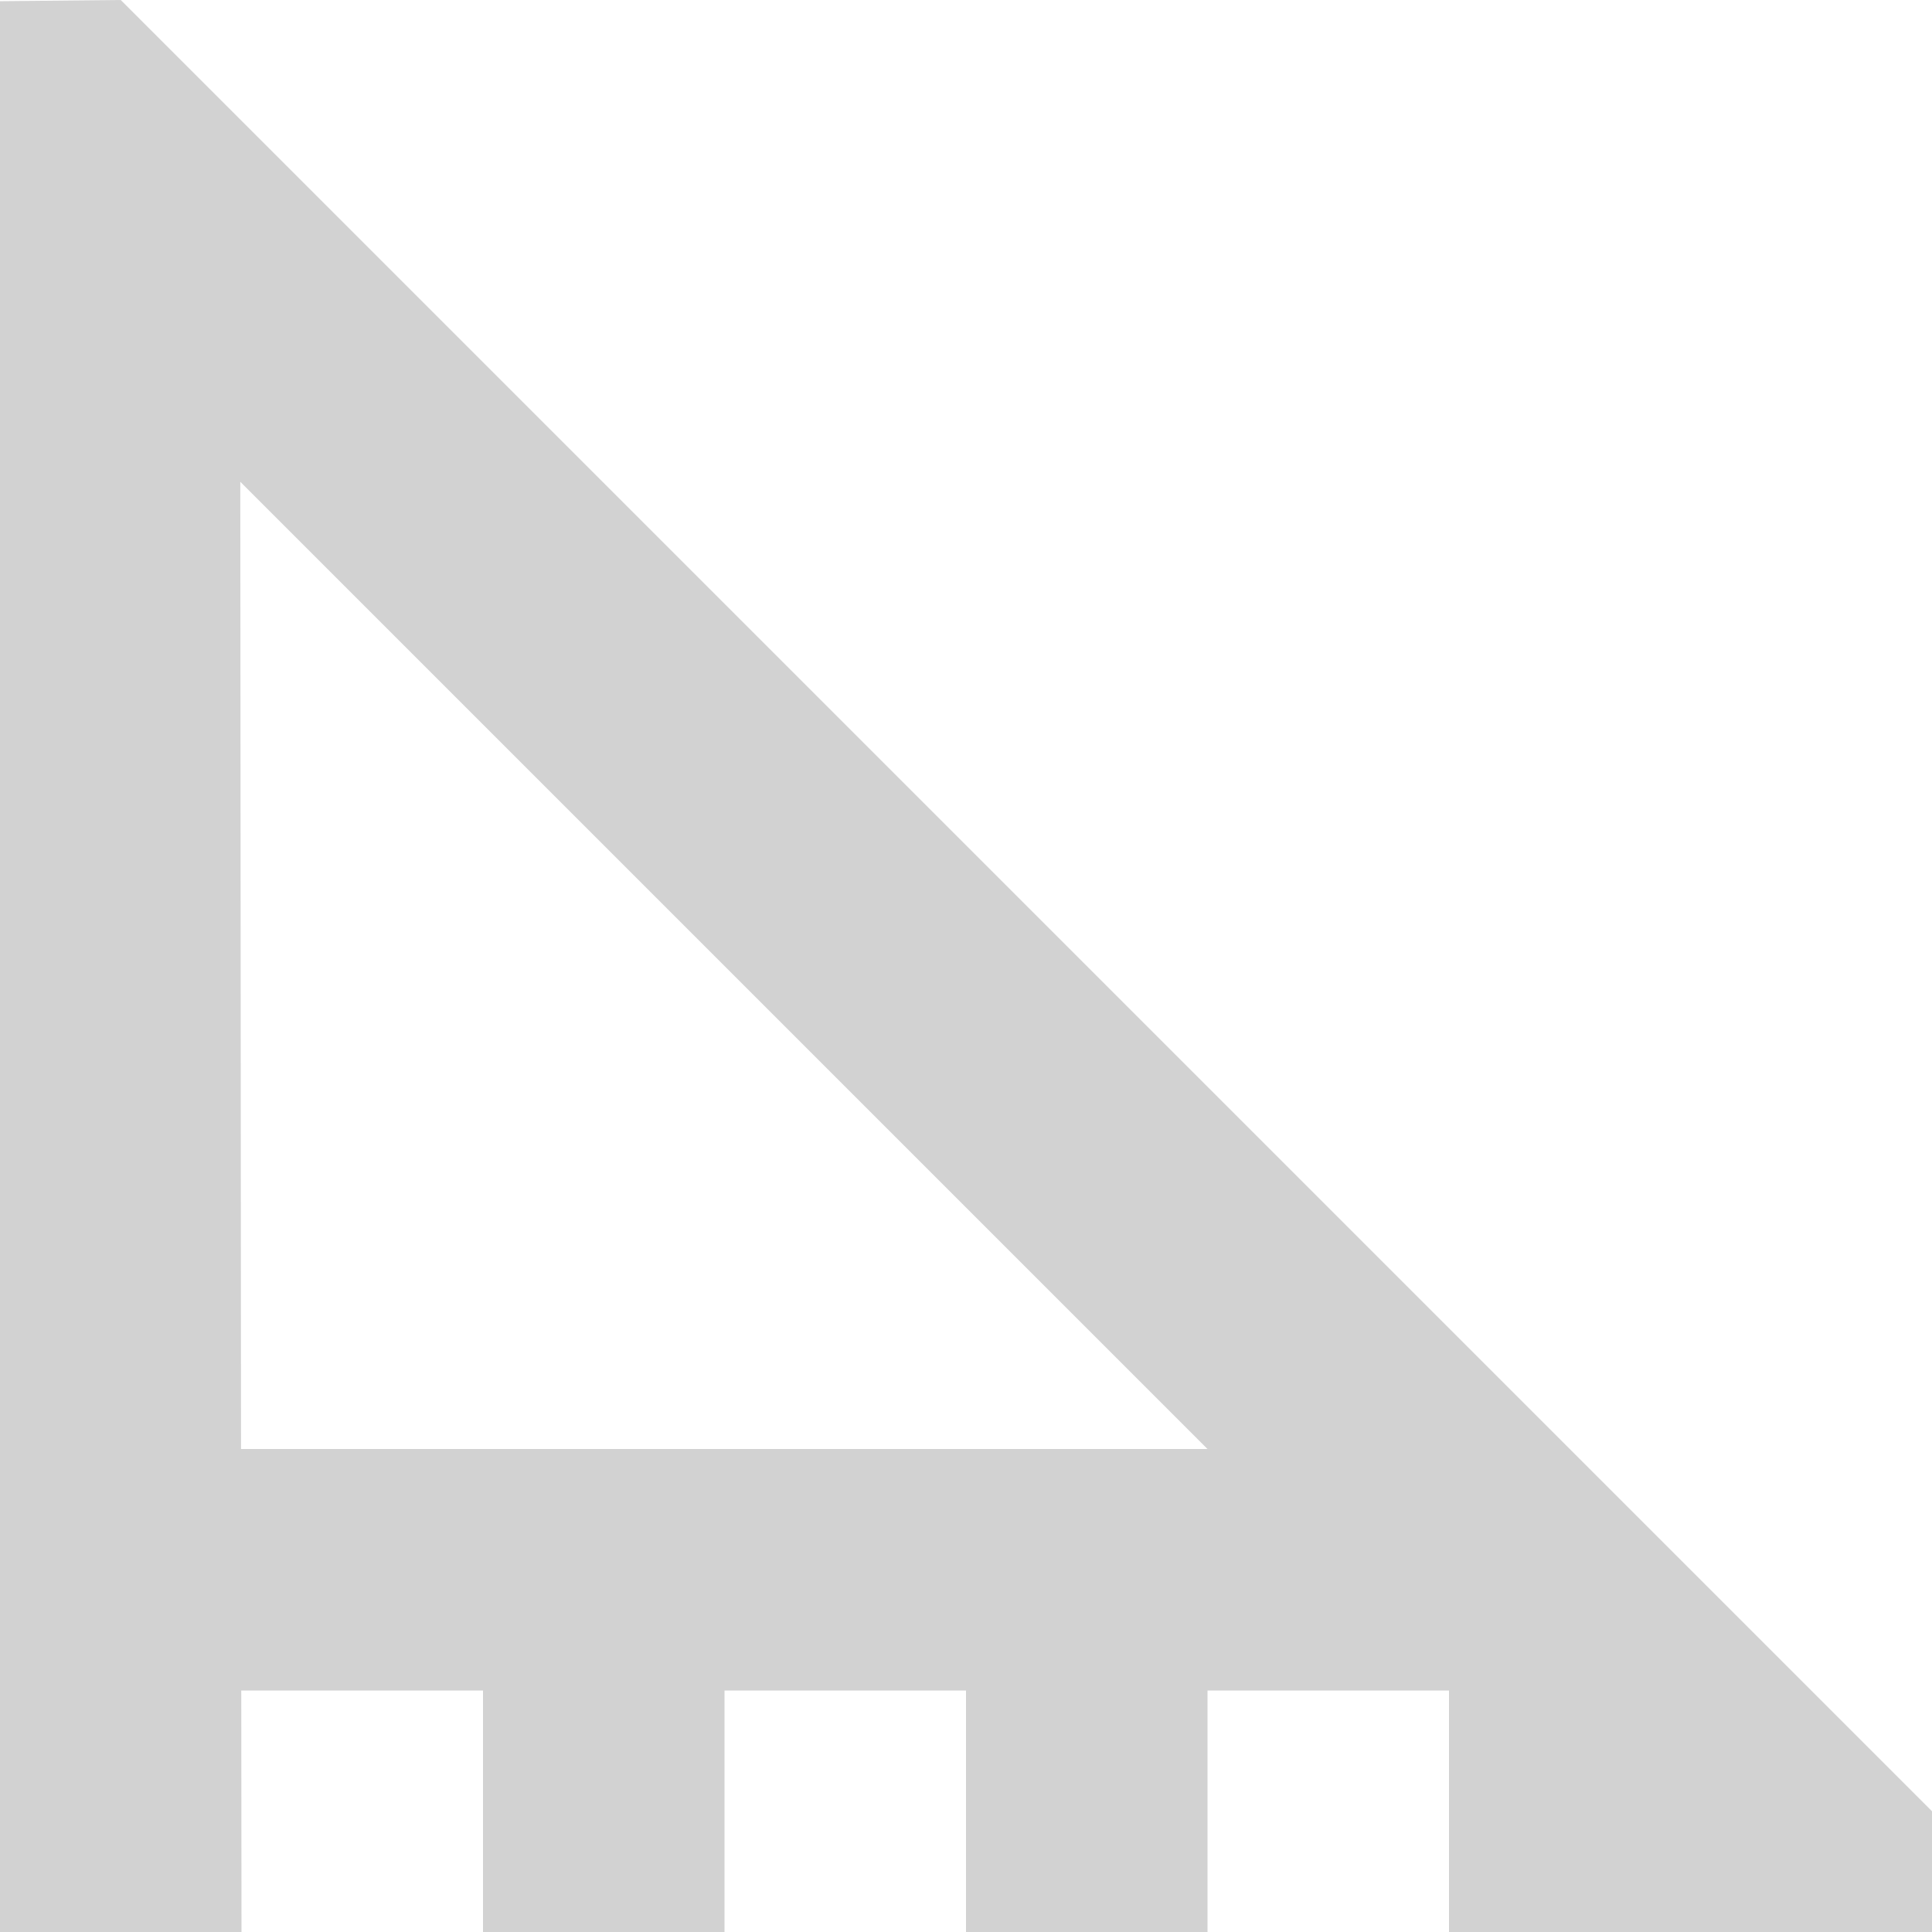
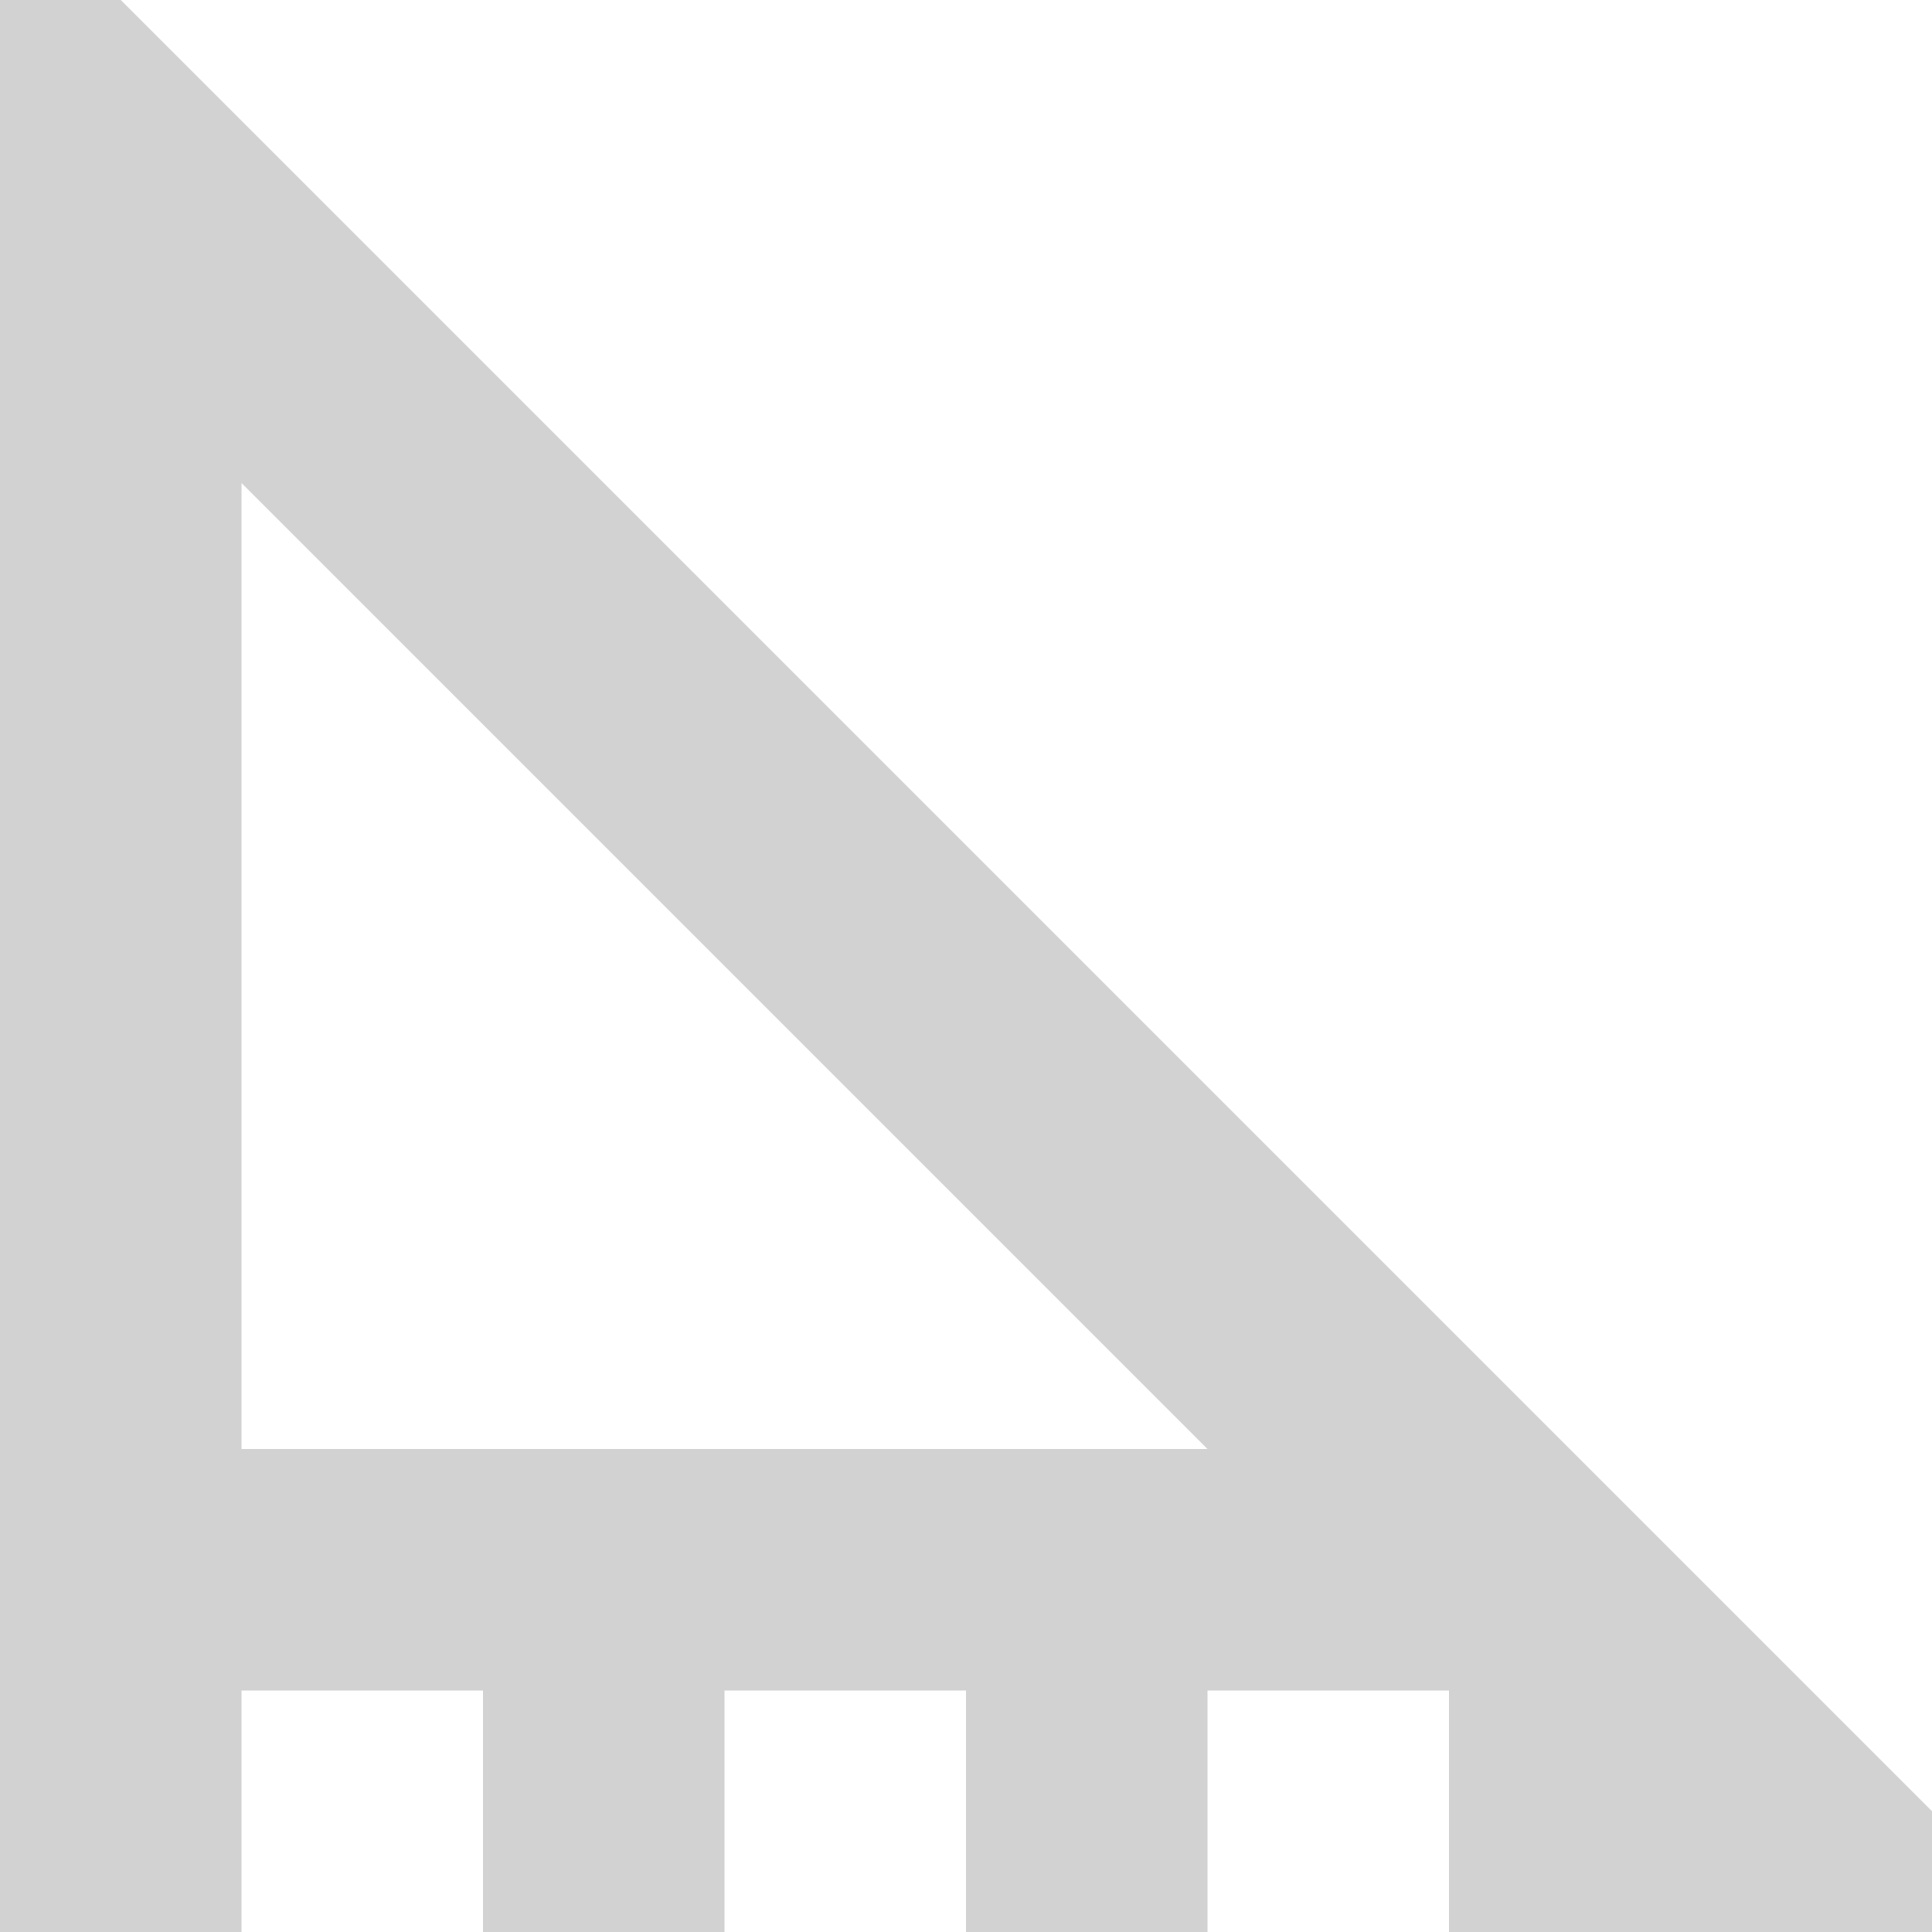
- <svg xmlns="http://www.w3.org/2000/svg" height="16" width="16" version="1.1" viewBox="0 0 16 16" data-name="Layer 2" id="Layer_2">
+ <svg xmlns="http://www.w3.org/2000/svg" id="Layer_2" data-name="Layer 2" viewBox="0 0 16 16" version="1.1" width="16" height="16">
  <defs id="defs4">
    <style id="style2">.cls-1{fill:none;stroke:#cacaca;stroke-miterlimit:10;stroke-width:4px;}.cls-2{fill:#cacaca;}</style>
  </defs>
-   <path id="line6" d="M 1 0 L -0.01 0.01 L -0.002 1.51 L -0.01 1.51 L 0 16 L 2 16 L 1.998 14 L 4 14 L 4 16 L 6 16 L 6 14 L 8 14 L 8 16 L 10 16 L 10 14 L 12 14 L 12 16 L 15 16 L 16 16 L 16 15 L 1 0 z M 1.99 3.99 L 10 12 L 1.996 12 L 1.99 3.99 z " style="color:#000000;font-style:normal;font-variant:normal;font-weight:normal;font-stretch:normal;font-size:medium;line-height:normal;font-family:sans-serif;font-variant-ligatures:normal;font-variant-position:normal;font-variant-caps:normal;font-variant-numeric:normal;font-variant-alternates:normal;font-feature-settings:normal;text-indent:0;text-align:start;text-decoration:none;text-decoration-line:none;text-decoration-style:solid;text-decoration-color:#000000;letter-spacing:normal;word-spacing:normal;text-transform:none;writing-mode:lr-tb;direction:ltr;text-orientation:mixed;dominant-baseline:auto;baseline-shift:baseline;text-anchor:start;white-space:normal;shape-padding:0;clip-rule:nonzero;display:inline;overflow:visible;visibility:visible;opacity:1;isolation:auto;mix-blend-mode:normal;color-interpolation:sRGB;color-interpolation-filters:linearRGB;solid-color:#000000;solid-opacity:1;vector-effect:none;fill:#d2d2d2;fill-opacity:1;fill-rule:nonzero;stroke:none;stroke-width:1.999px;stroke-linecap:butt;stroke-linejoin:miter;stroke-miterlimit:10;stroke-dasharray:none;stroke-dashoffset:0;stroke-opacity:1;color-rendering:auto;image-rendering:auto;shape-rendering:auto;text-rendering:auto;enable-background:accumulate" />
+   <path style="color:#000000;font-style:normal;font-variant:normal;font-weight:normal;font-stretch:normal;font-size:medium;line-height:normal;font-family:sans-serif;font-variant-ligatures:normal;font-variant-position:normal;font-variant-caps:normal;font-variant-numeric:normal;font-variant-alternates:normal;font-feature-settings:normal;text-indent:0;text-align:start;text-decoration:none;text-decoration-line:none;text-decoration-style:solid;text-decoration-color:#000000;letter-spacing:normal;word-spacing:normal;text-transform:none;writing-mode:lr-tb;direction:ltr;text-orientation:mixed;dominant-baseline:auto;baseline-shift:baseline;text-anchor:start;white-space:normal;shape-padding:0;clip-rule:nonzero;display:inline;overflow:visible;visibility:visible;opacity:1;isolation:auto;mix-blend-mode:normal;color-interpolation:sRGB;color-interpolation-filters:linearRGB;solid-color:#000000;solid-opacity:1;vector-effect:none;fill:#d2d2d2;fill-opacity:1;fill-rule:nonzero;stroke:none;stroke-width:1.999px;stroke-linecap:butt;stroke-linejoin:miter;stroke-miterlimit:10;stroke-dasharray:none;stroke-dashoffset:0;stroke-opacity:1;color-rendering:auto;image-rendering:auto;shape-rendering:auto;text-rendering:auto;enable-background:accumulate" d="M 1,0 H 0 v 16 h 2 v -2 h 2 v 2 h 2 v -2 h 2 v 2 h 2 v -2 h 2 v 2 h 4 v -1 z m 1,4 8,8 H 2 Z" id="line6" />
</svg>
